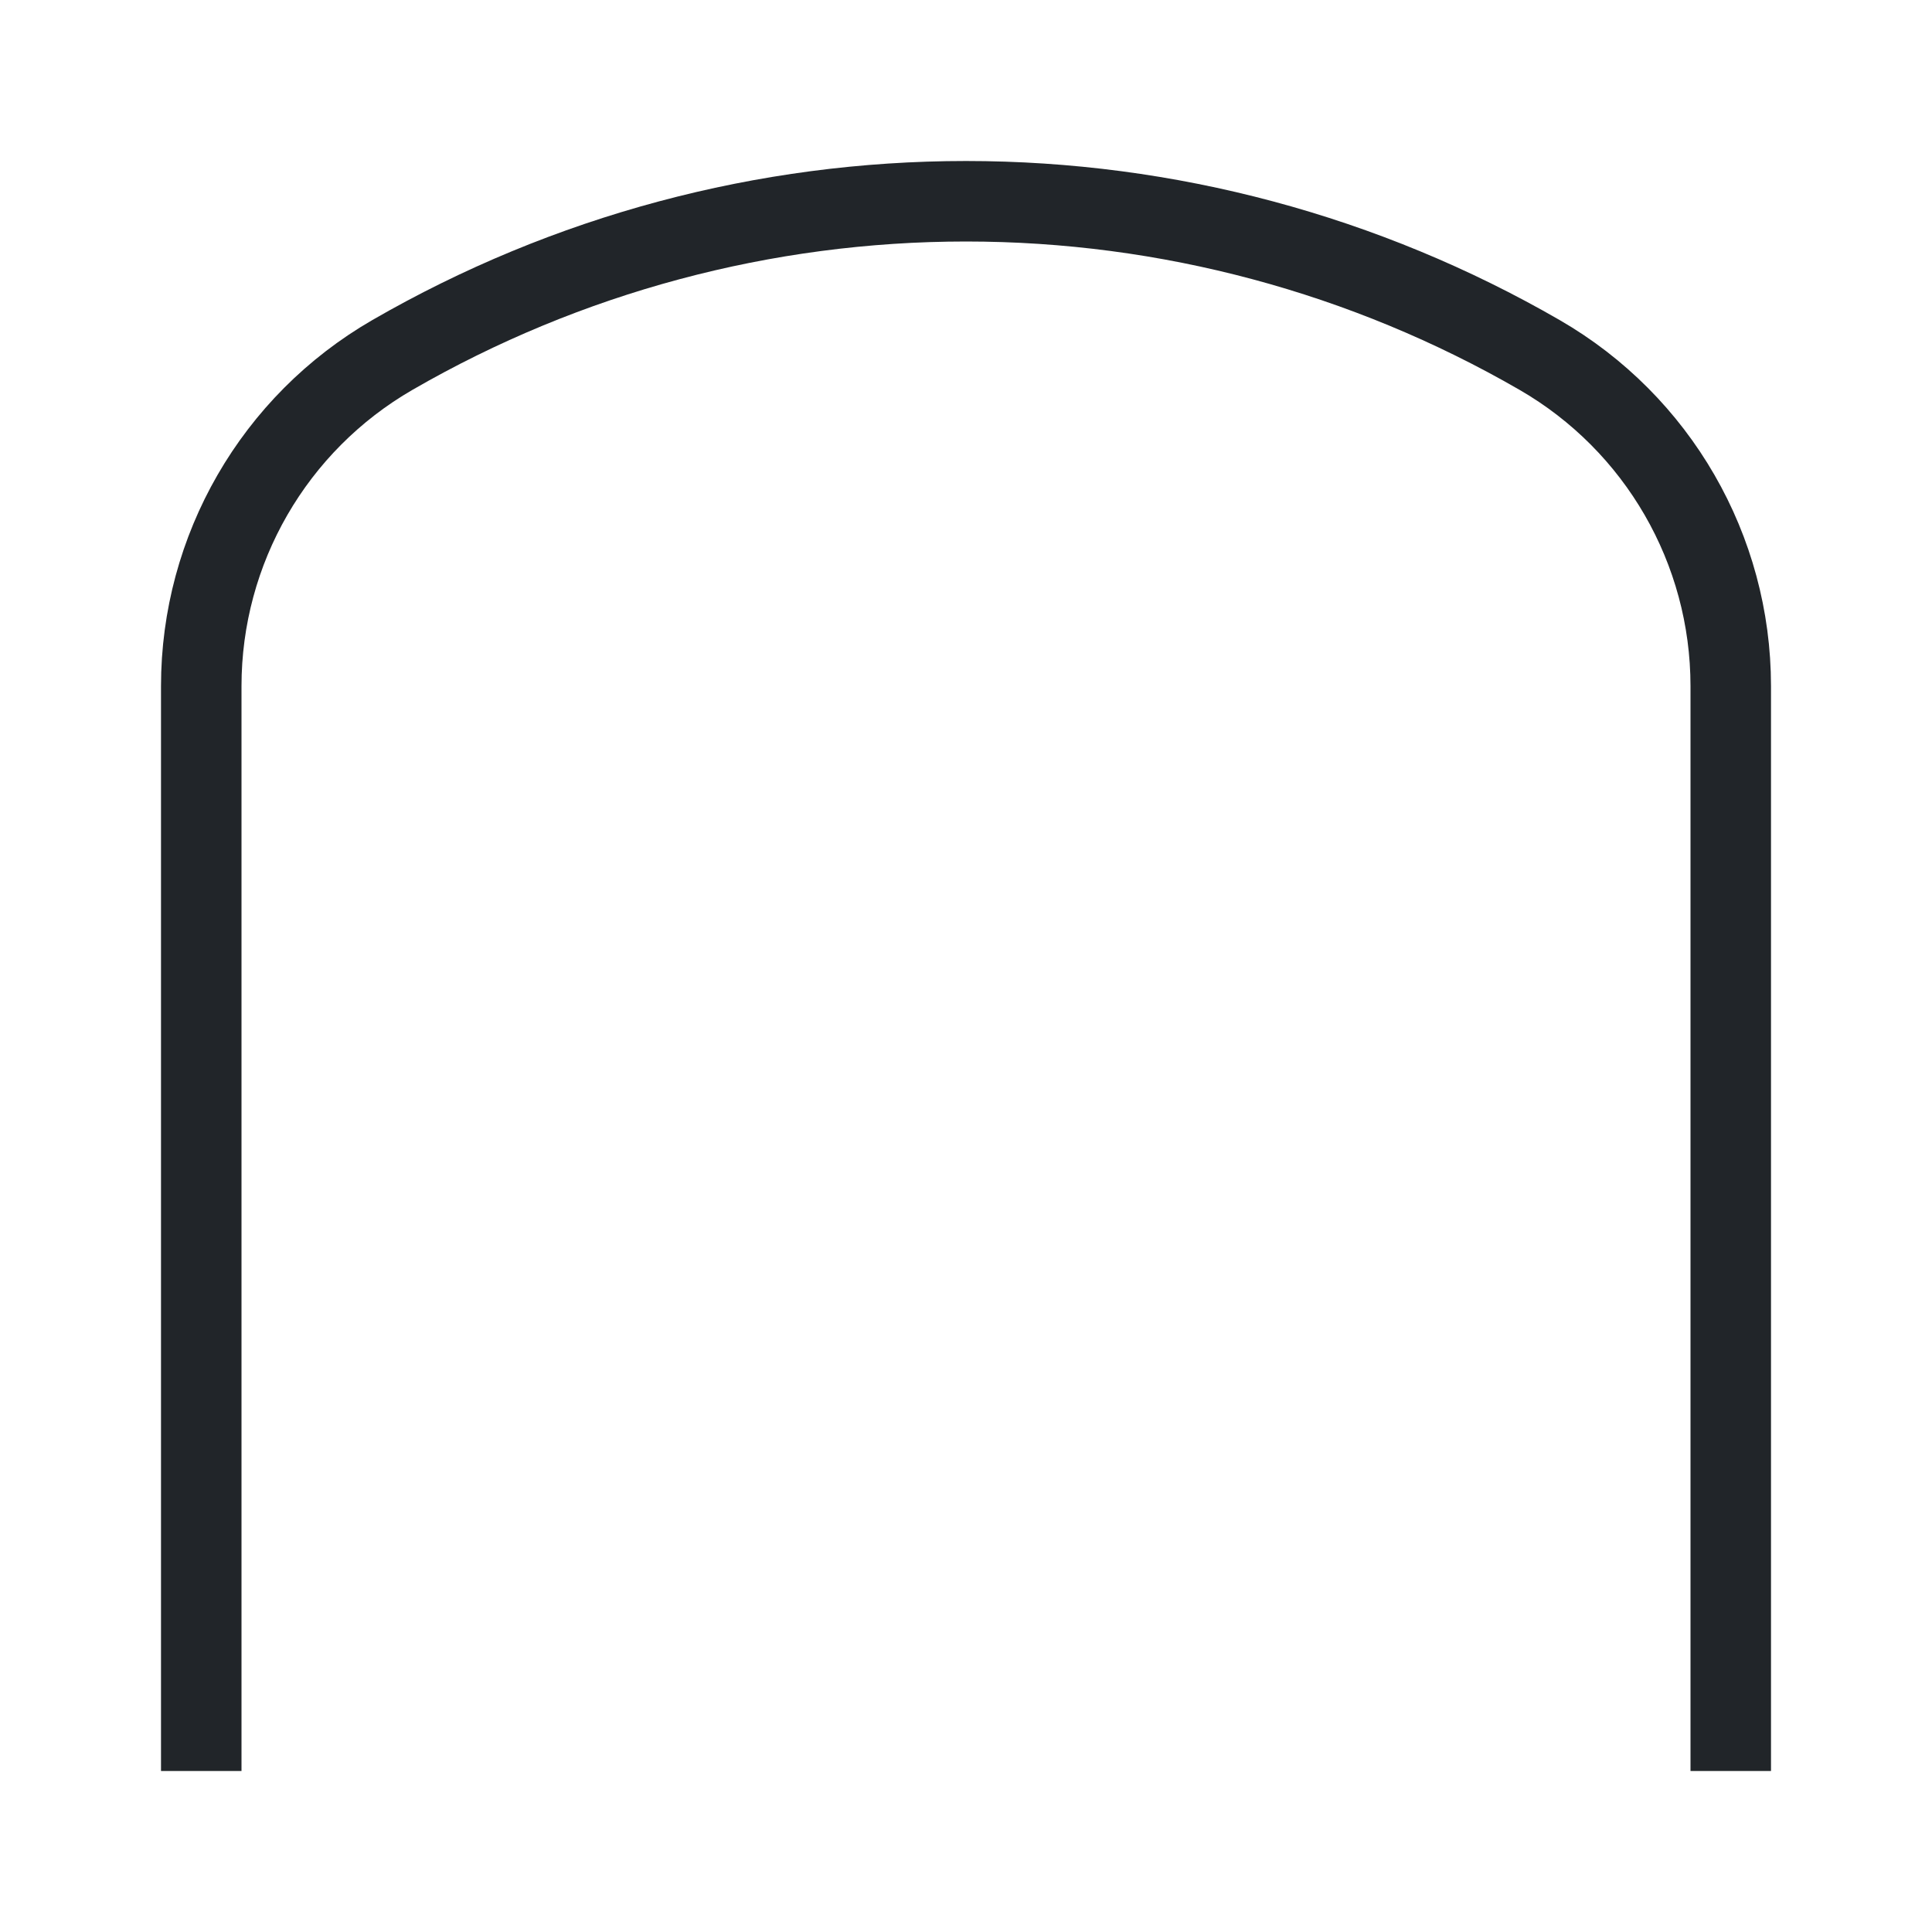
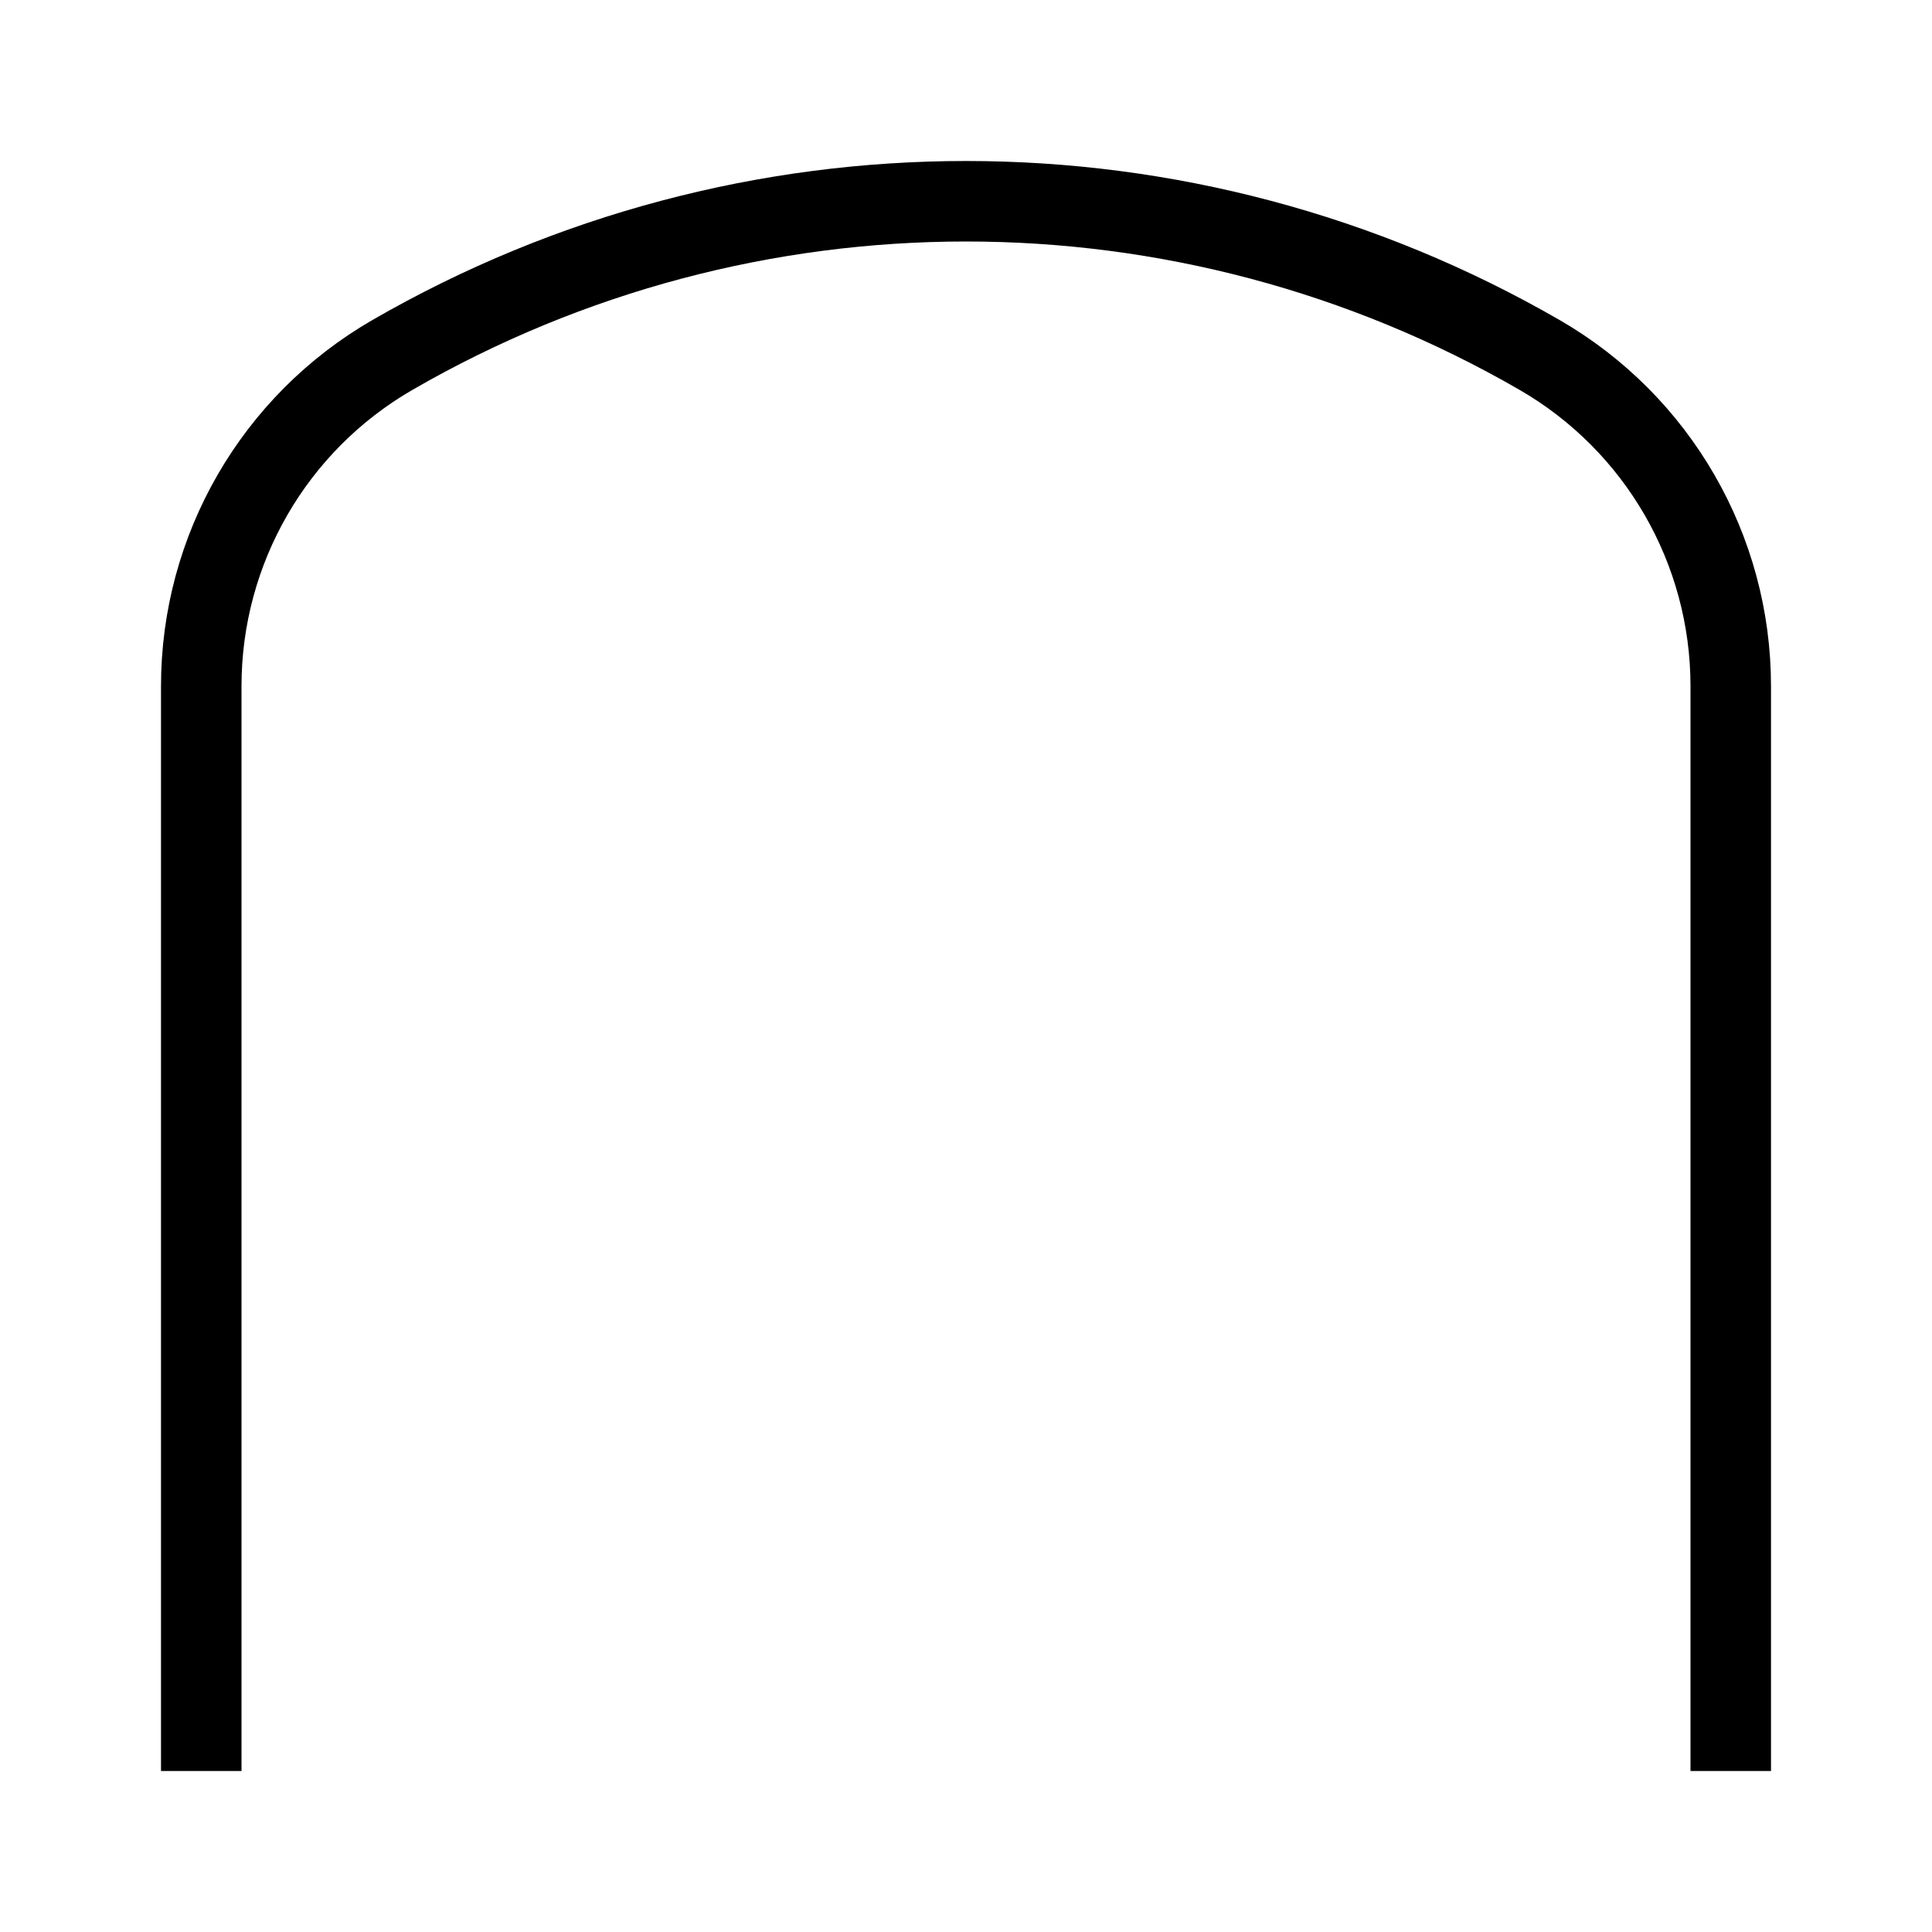
- <svg xmlns="http://www.w3.org/2000/svg" aria-hidden="true" height="36" viewBox="0 0 36 36" width="36">
-   <path d="M3.75 33V12.784A7.125 7.125 0 0 1 7.312 6.614A21.375 21.375 0 0 1 18 3.75A21.375 21.375 0 0 1 28.688 6.614A7.125 7.125 0 0 1 32.25 12.784V33" fill="none" stroke="#212529" stroke-dark="#e1e1e1" stroke-linecap="butt" stroke-linejoin="round" stroke-width="1.5" />
+ <svg xmlns="http://www.w3.org/2000/svg" viewBox="0 0 36 36">
+   <path d="M3.75 33V12.784A7.125 7.125 0 0 1 7.312 6.614A21.375 21.375 0 0 1 28.688 6.614A7.125 7.125 0 0 1 32.25 12.784V33" fill="none" stroke="currentColor" stroke-linejoin="round" stroke-width="1.5" />
</svg>
